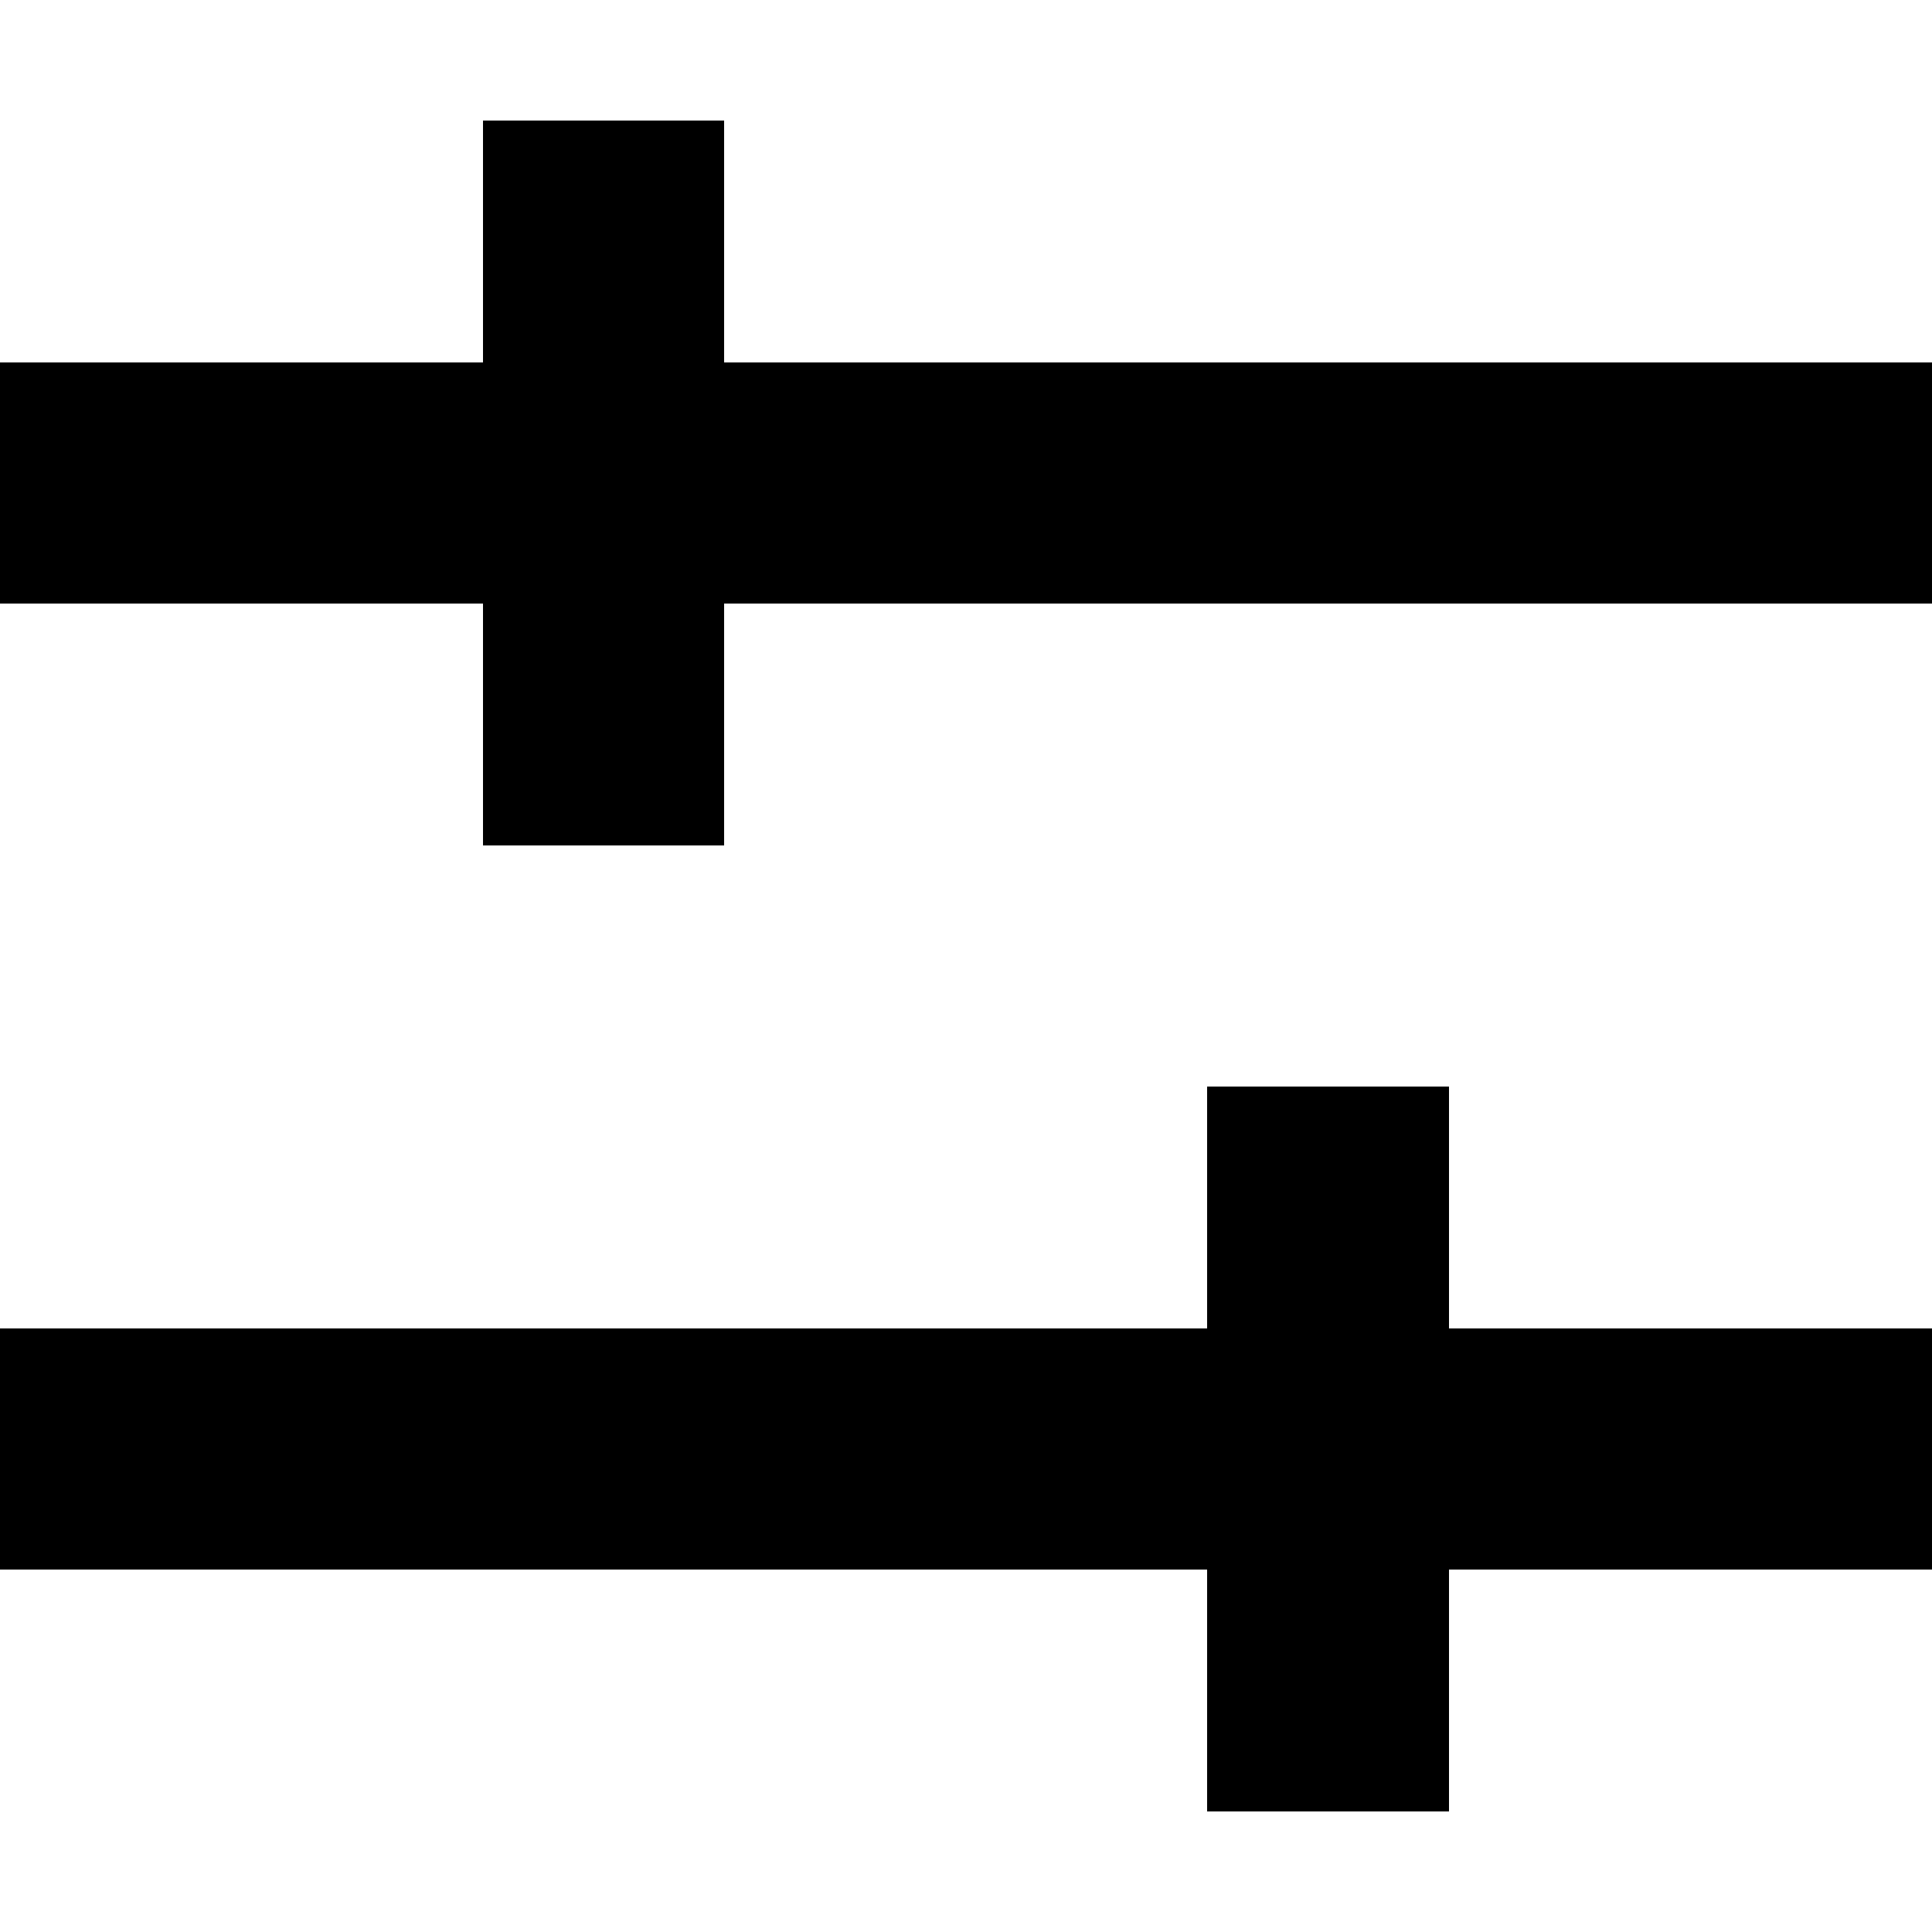
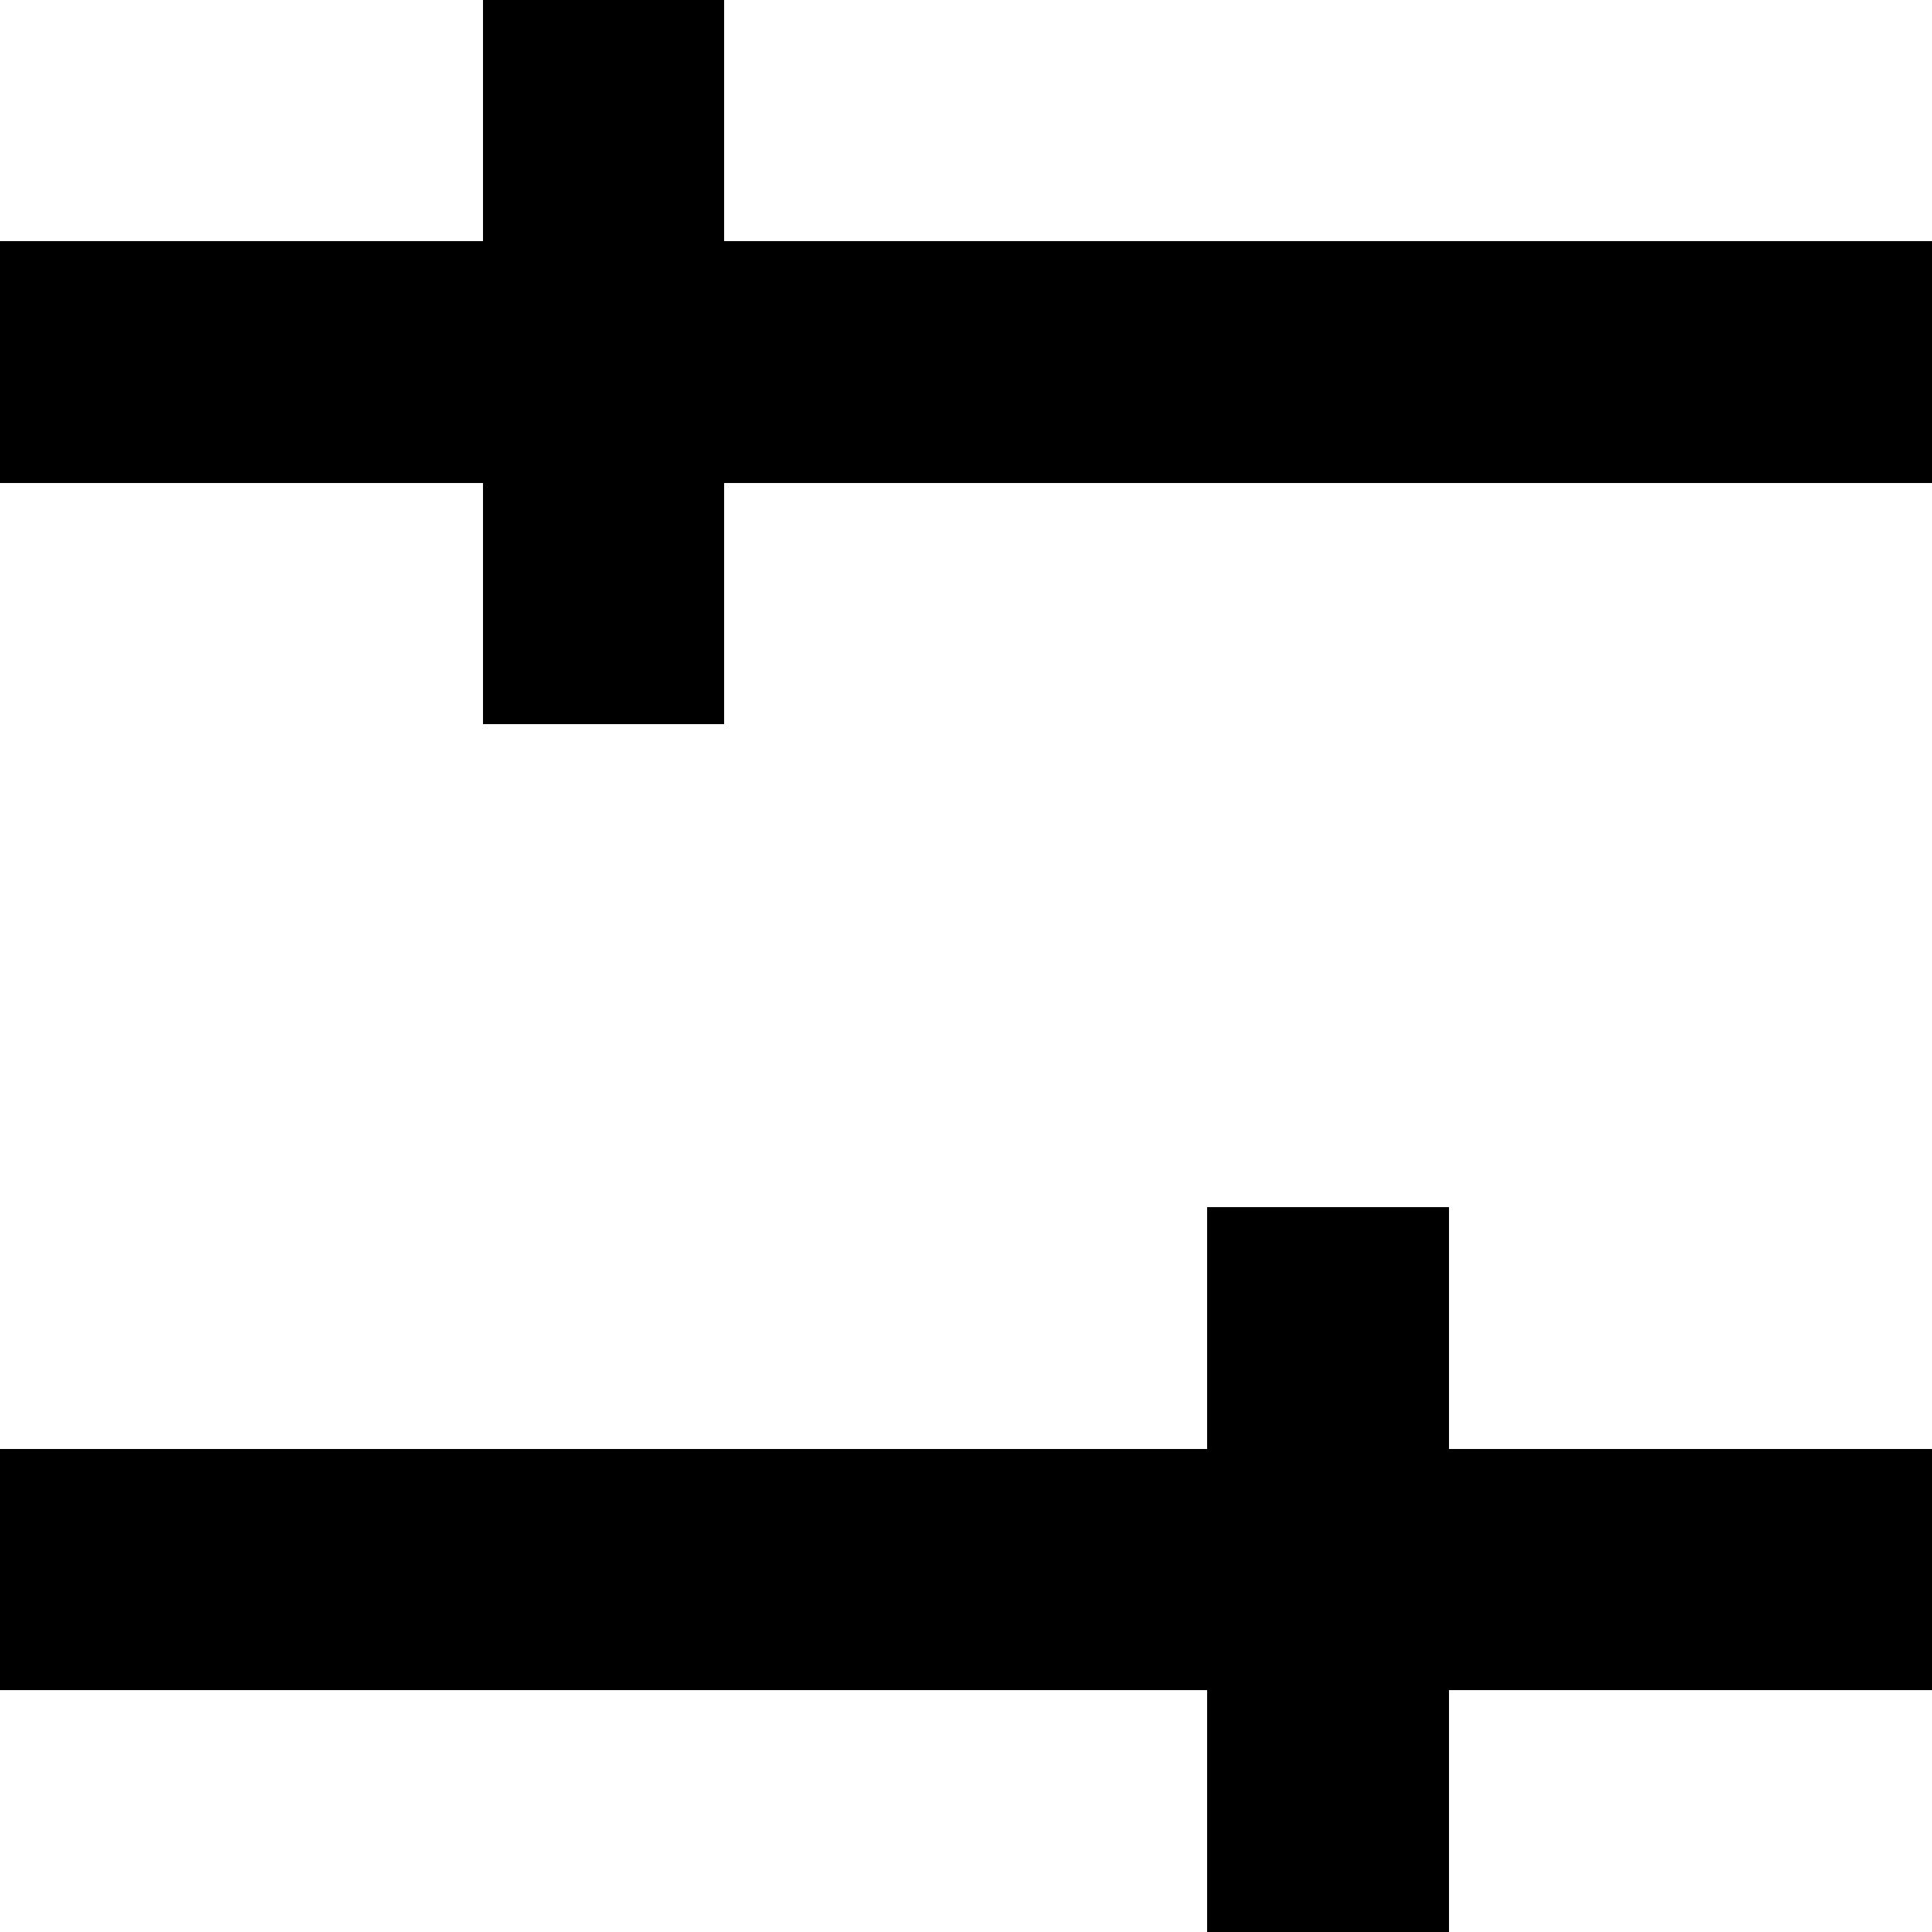
<svg xmlns="http://www.w3.org/2000/svg" width="16" height="16" viewBox="0 0 16 16" fill="currentColor" shape-rendering="crispEdges">
-   <path d="M4 1h2v2h-2zM0 3h16v2h-16zM4 5h2v2h-2zM10 9h2v2h-2zM0 11h16v2h-16zM10 13h2v2h-2z" />
+   <path d="M4 0h2v2h-2zM0 2h16v2h-16zM4 4h2v2h-2zM10 10h2v2h-2zM0 12h16v2h-16zM10 14h2v2h-2z" />
</svg>
